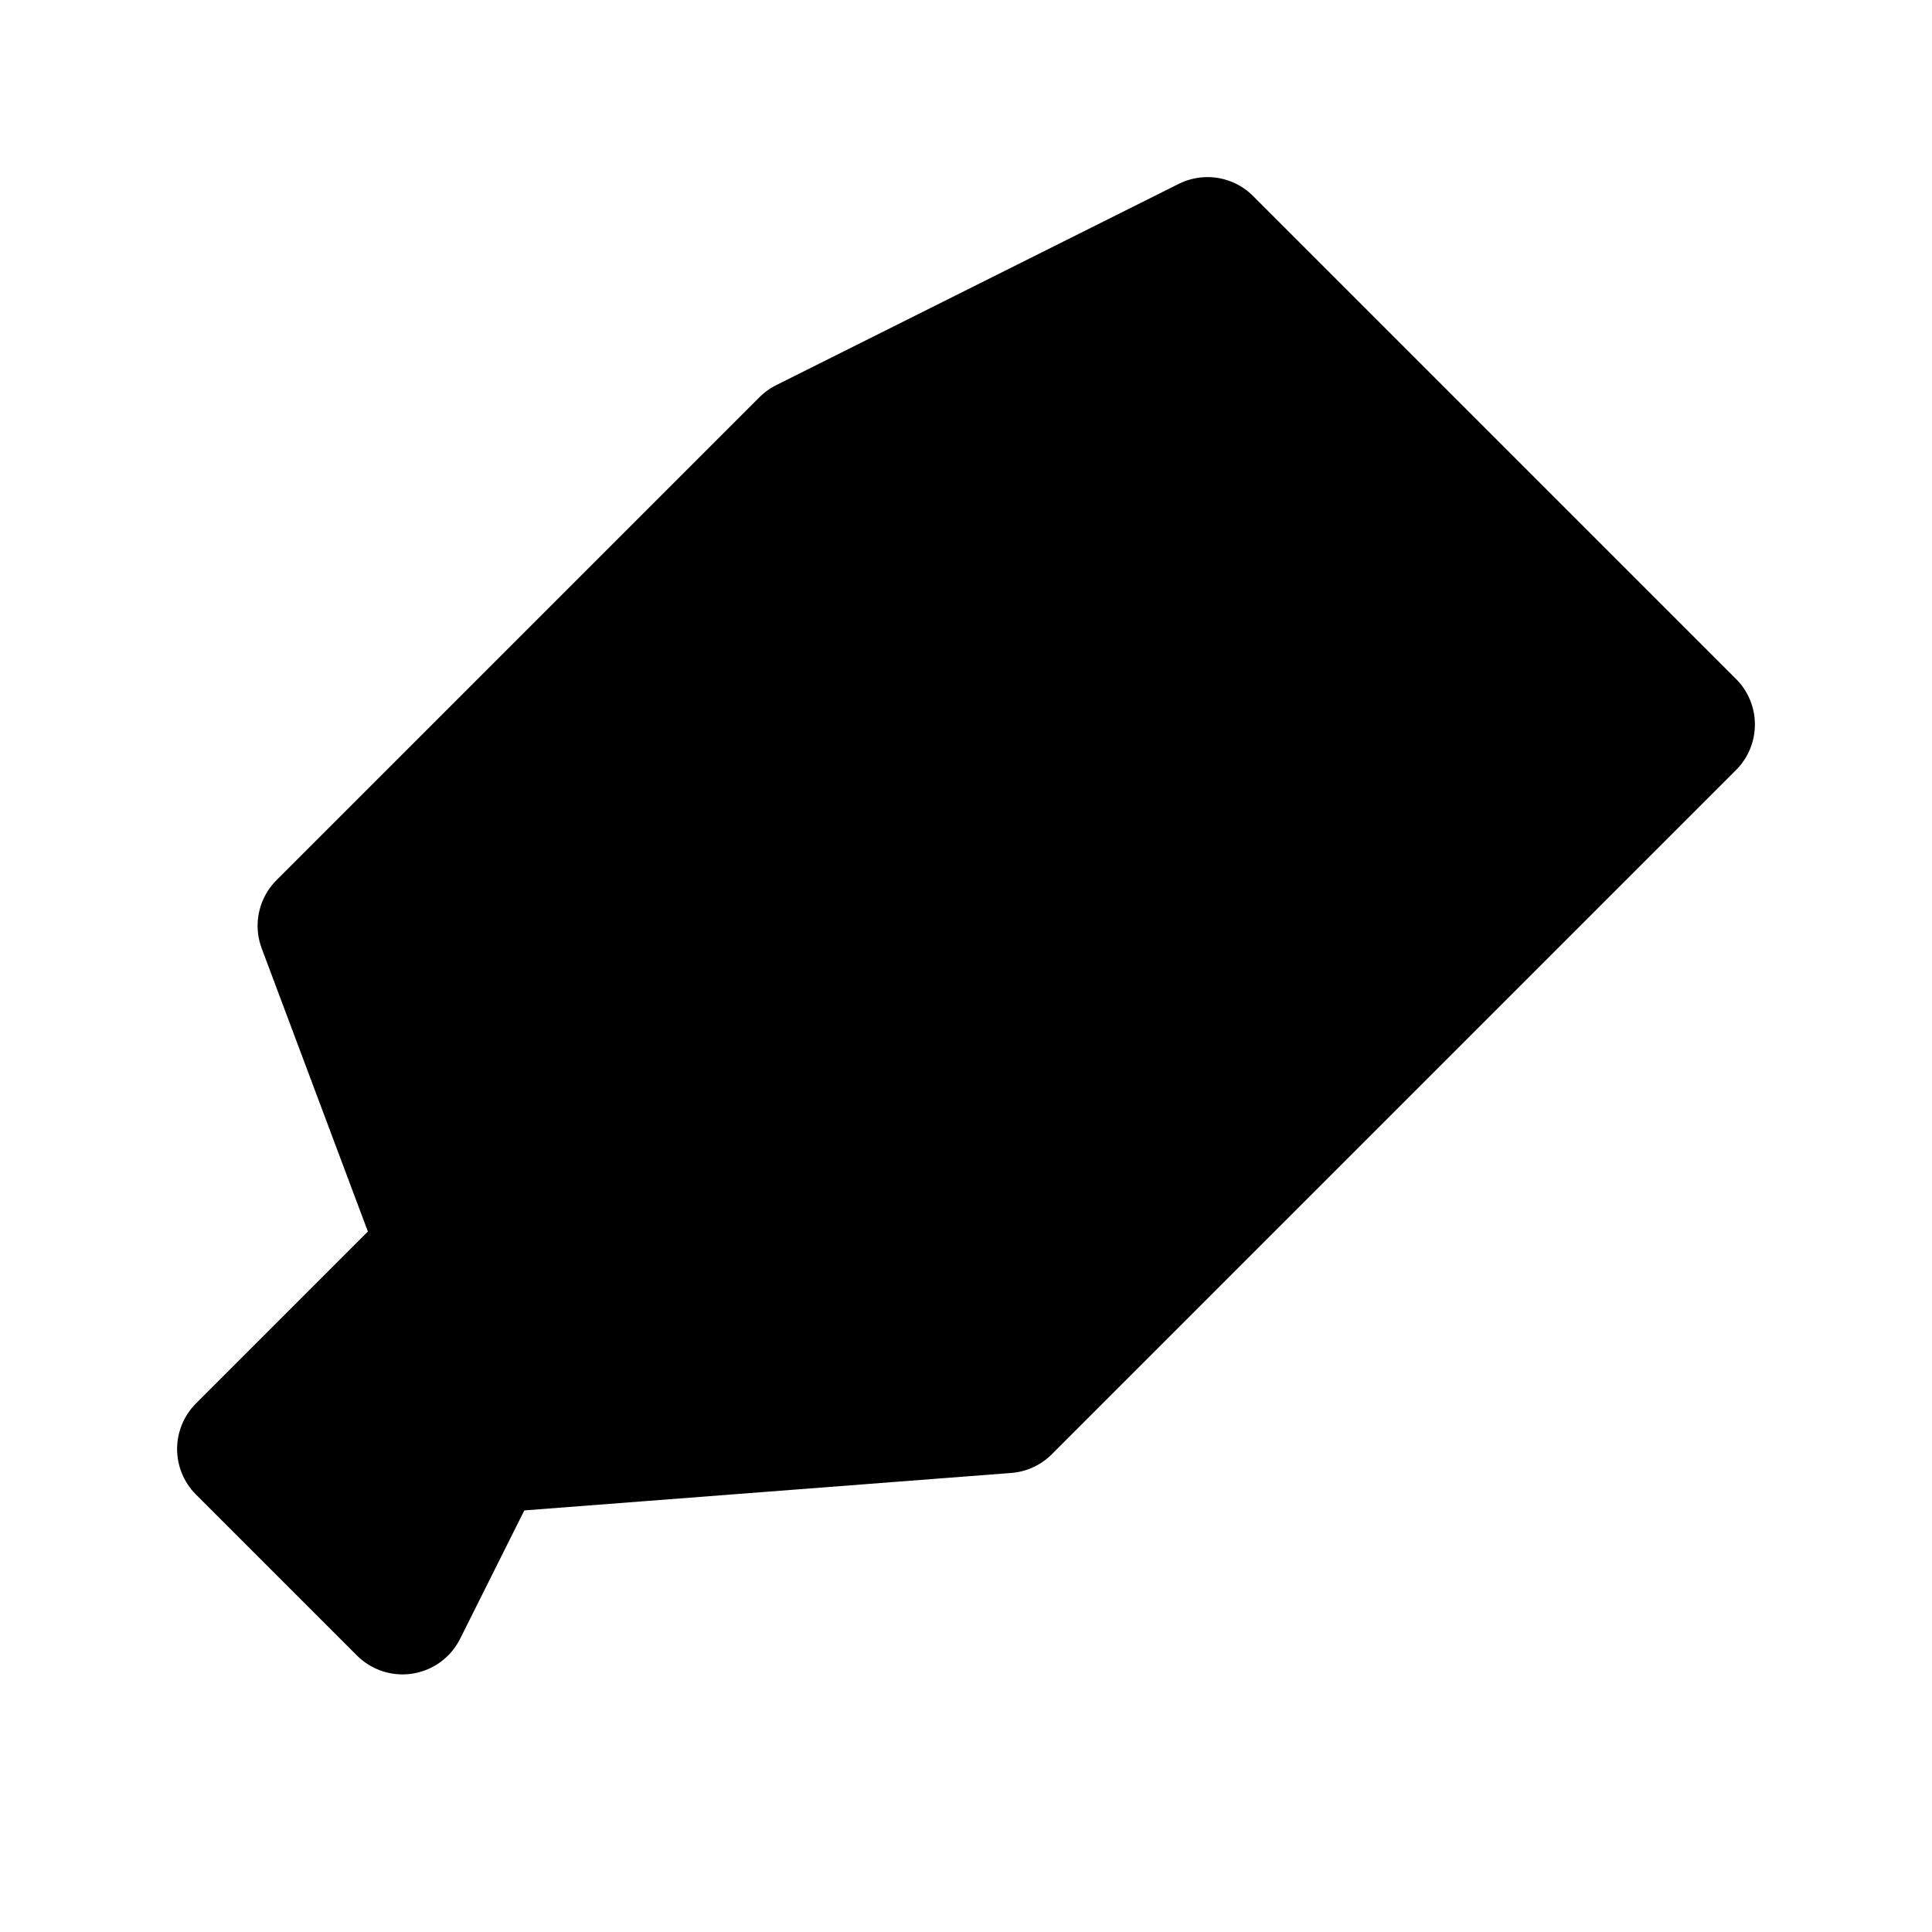
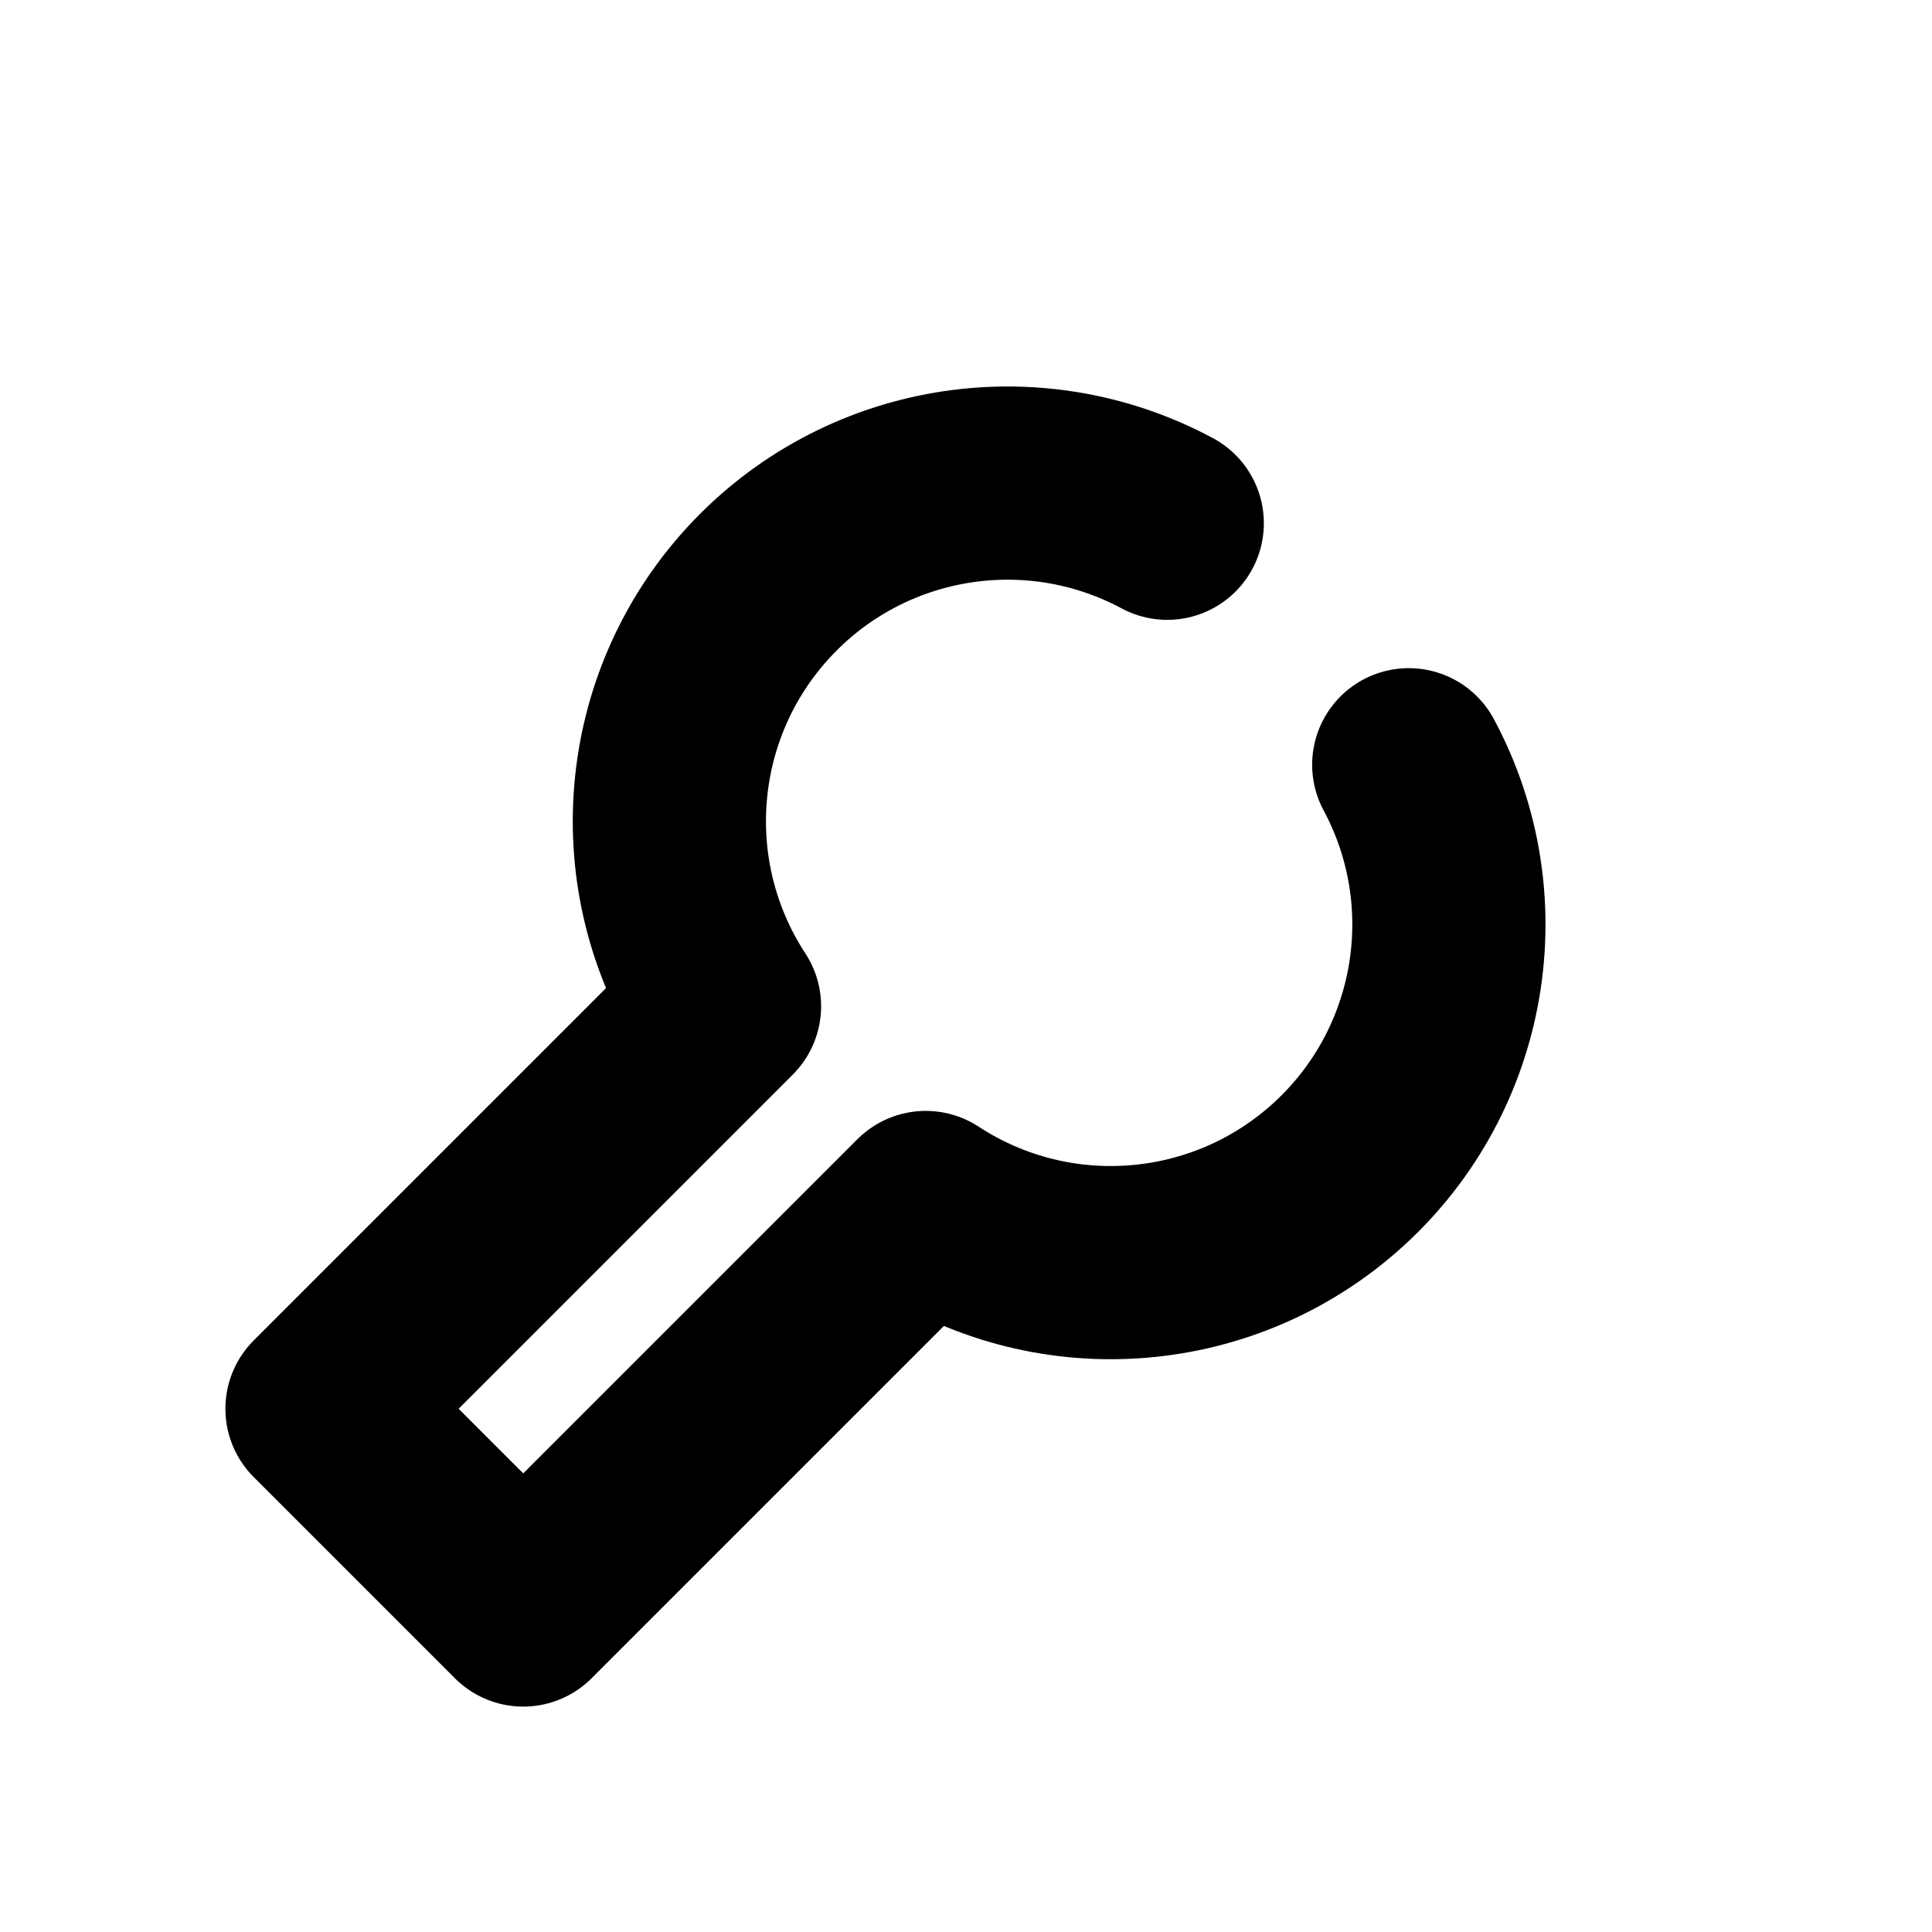
<svg xmlns="http://www.w3.org/2000/svg" width="24" height="24" viewBox="0 0 24 24">
-   <path d="M15 3 L21 9 L12.5 17.5 L6 18 L5 20 L3 18 L5.5 15.5 L4 11.5 L10 5.5 Z" fill="#000000" stroke="#000000" stroke-width="1.6" stroke-linecap="round" stroke-linejoin="round" />
+   <path d="M14.5 6.5A4.2 4.2 0 0 0 9 12.5L4 17.5 6.5 20l5-5a4.2 4.2 0 0 0 6-5.5" fill="none" stroke="currentColor" stroke-width="2.4" stroke-linecap="round" stroke-linejoin="round" />
</svg>
